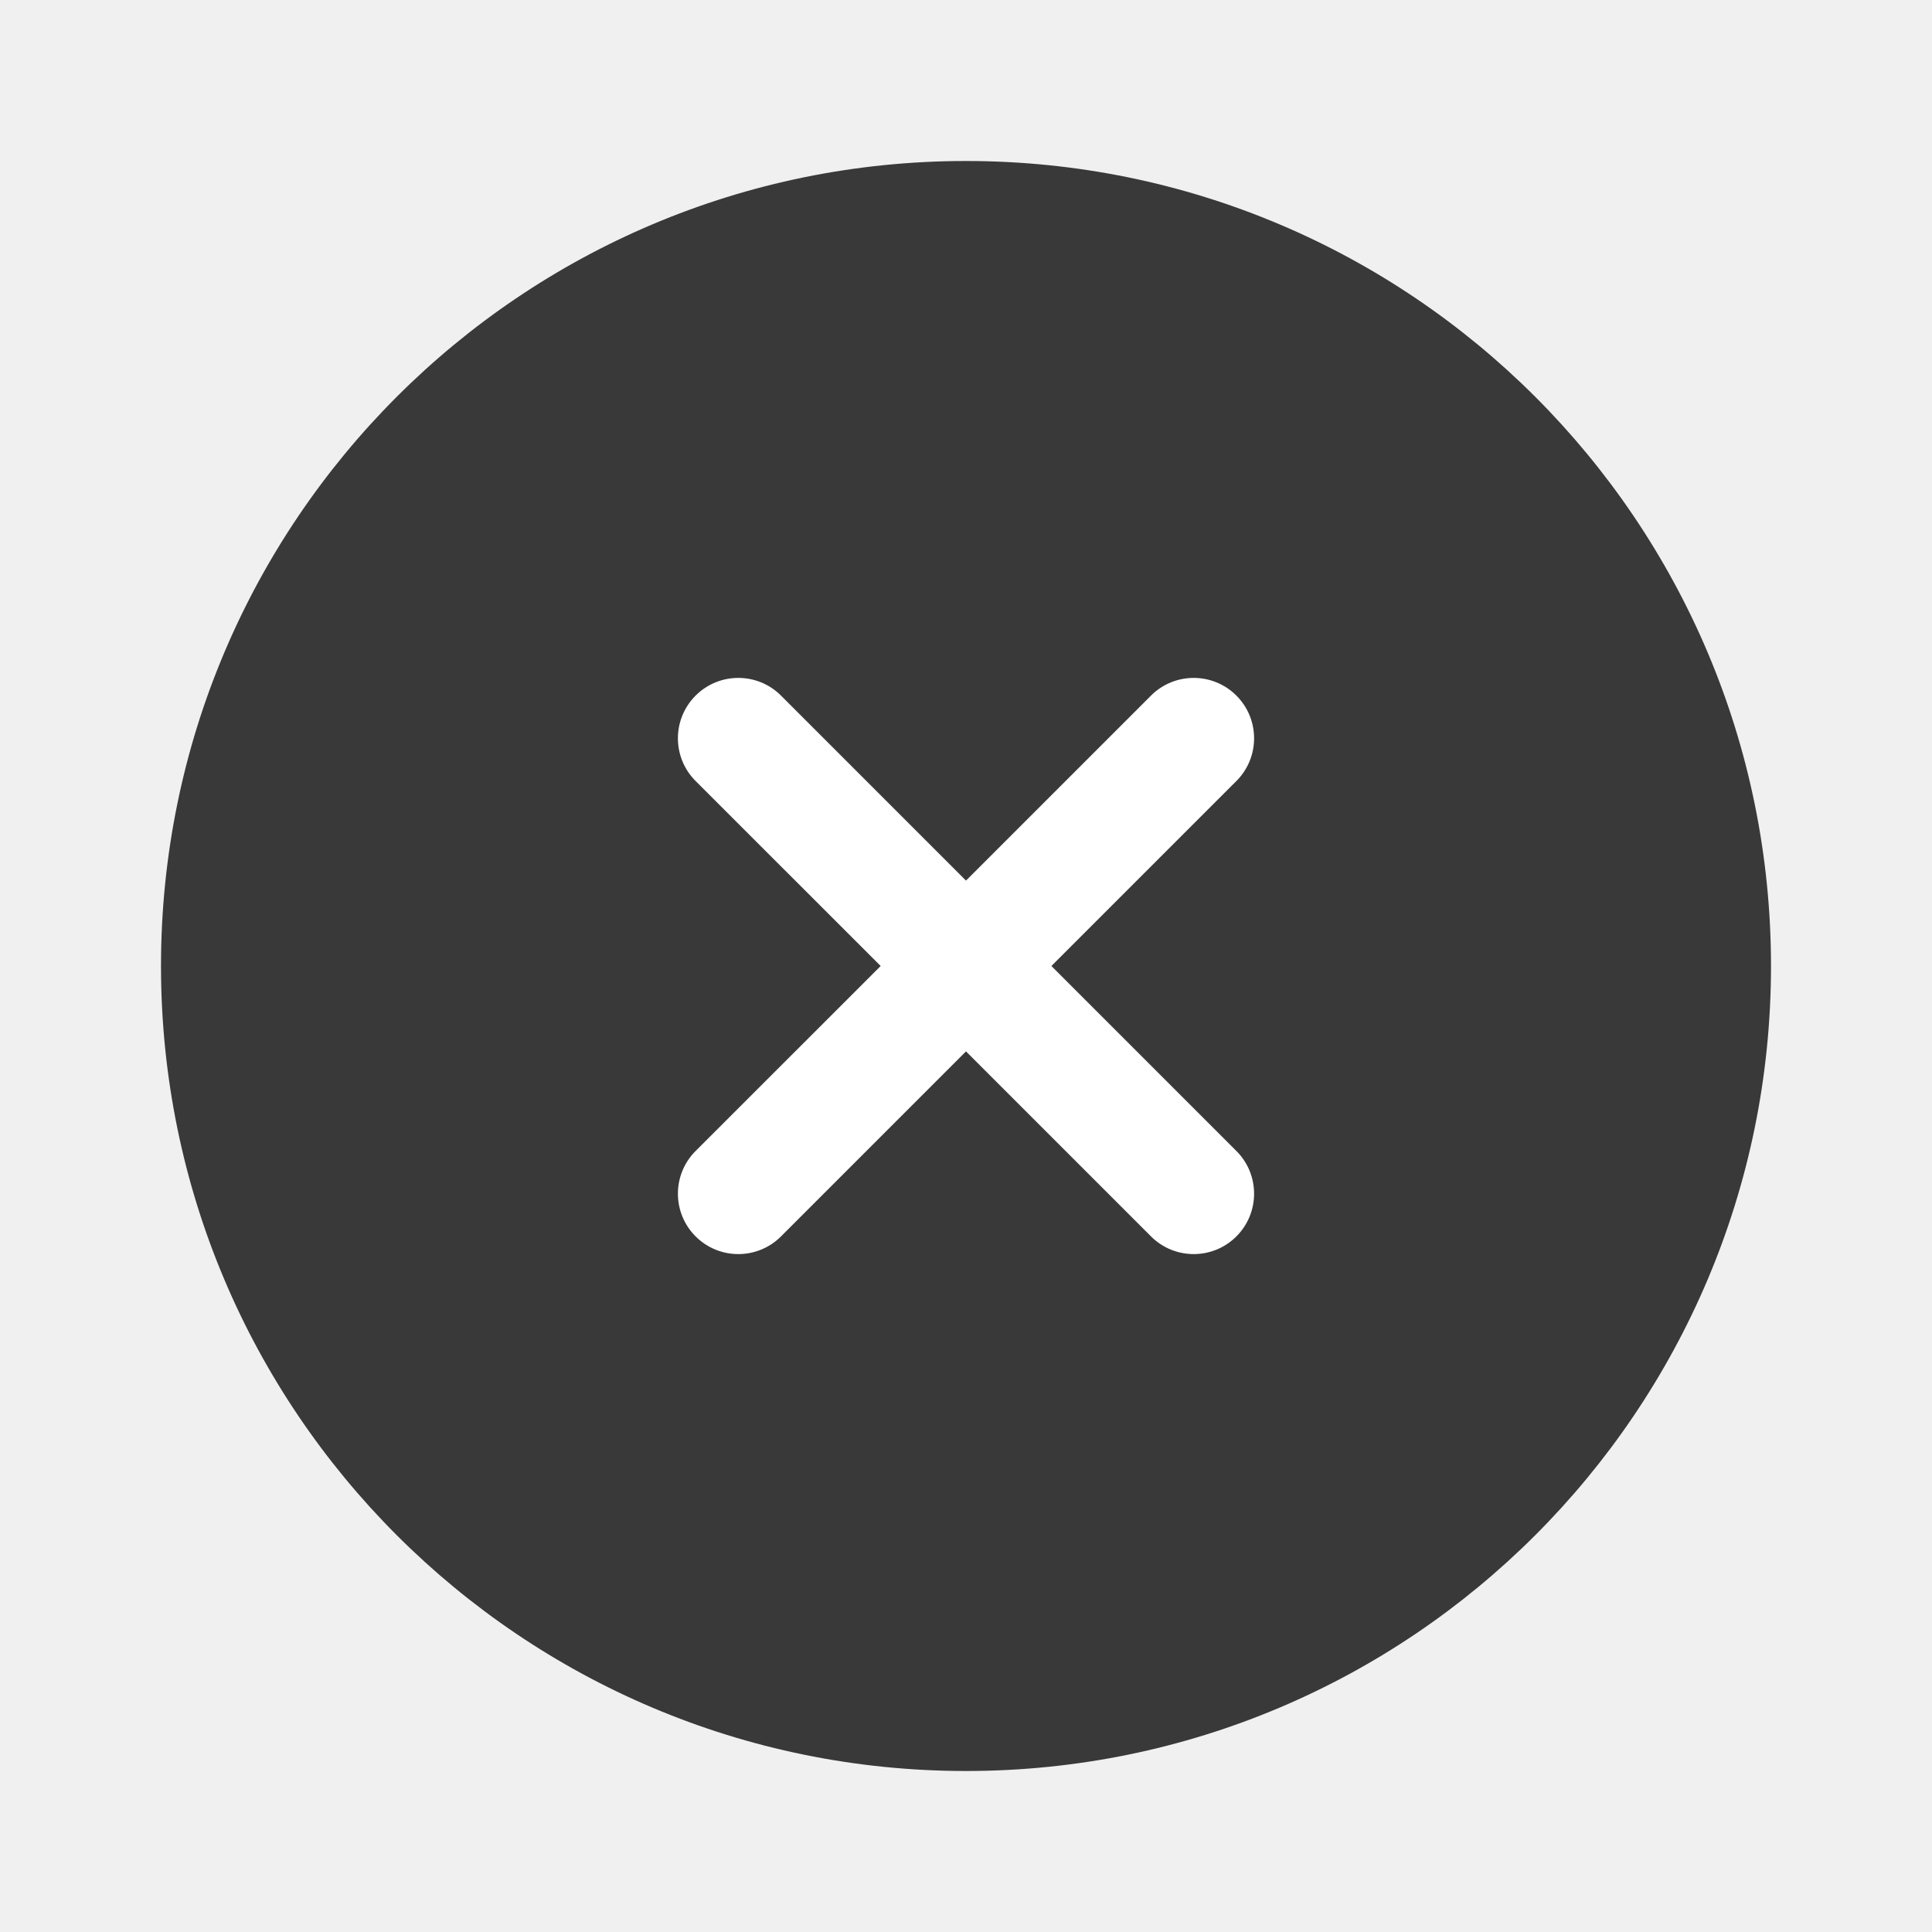
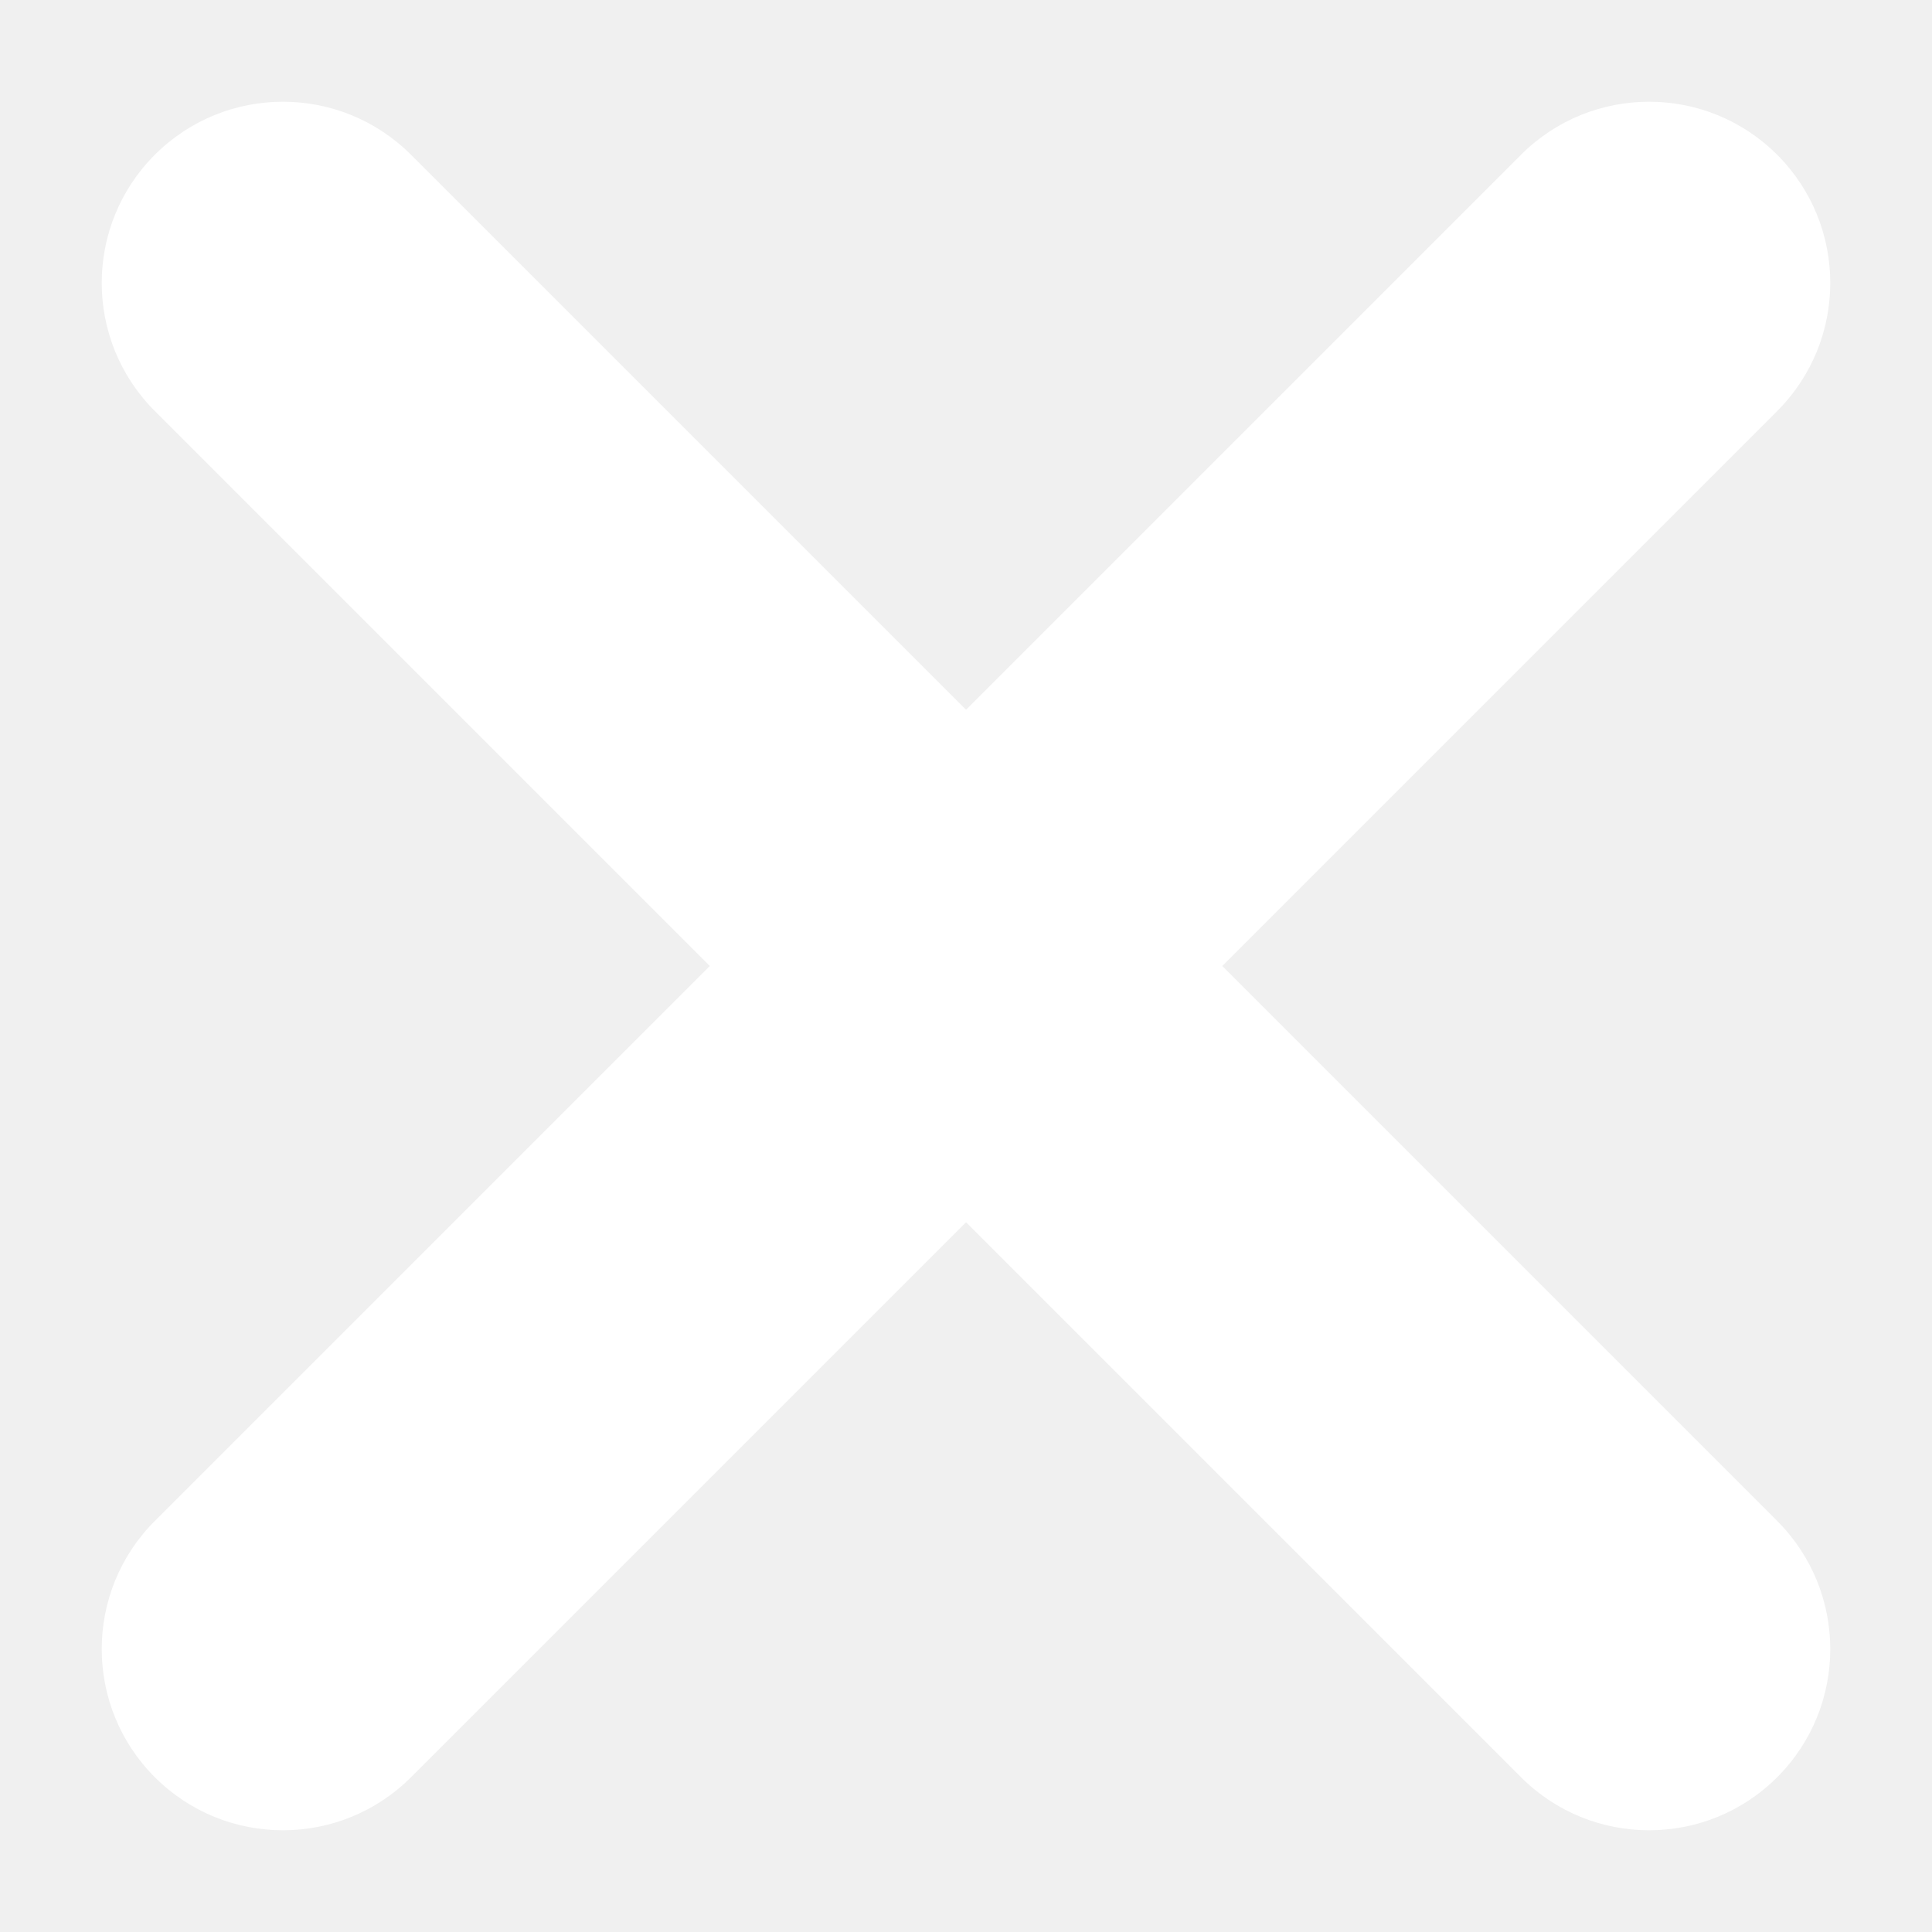
- <svg xmlns="http://www.w3.org/2000/svg" width="24" height="24" viewBox="0 0 24 24" fill="none">
-   <path d="M22 12C22 17.523 17.523 22 12 22C6.477 22 2 17.523 2 12C2 6.477 6.477 2 12 2C17.523 2 22 6.477 22 12Z" fill="#393939" />
-   <path d="M14.298 15.359C14.591 15.652 15.066 15.652 15.359 15.359C15.652 15.066 15.652 14.591 15.359 14.298L13.061 12L15.359 9.702C15.652 9.409 15.652 8.934 15.359 8.641C15.066 8.348 14.591 8.348 14.298 8.641L12 10.939L9.702 8.641C9.409 8.348 8.934 8.348 8.641 8.641C8.348 8.934 8.348 9.409 8.641 9.702L10.94 12L8.641 14.298C8.348 14.591 8.348 15.066 8.641 15.359C8.934 15.652 9.409 15.652 9.702 15.359L12 13.061L14.298 15.359Z" fill="white" />
+ <svg xmlns="http://www.w3.org/2000/svg" width="8" height="8" viewBox="0 0 8 8" fill="none">
+   <path d="M6.298 7.359C6.591 7.652 7.066 7.652 7.359 7.359C7.652 7.066 7.652 6.591 7.359 6.298L5.061 4L7.359 1.702C7.652 1.409 7.652 0.934 7.359 0.641C7.066 0.348 6.591 0.348 6.298 0.641L4 2.939L1.702 0.641C1.409 0.348 0.934 0.348 0.641 0.641C0.348 0.934 0.348 1.409 0.641 1.702L2.939 4L0.641 6.298C0.348 6.591 0.348 7.066 0.641 7.359C0.934 7.652 1.409 7.652 1.702 7.359L4 5.061L6.298 7.359Z" fill="white" />
</svg>
